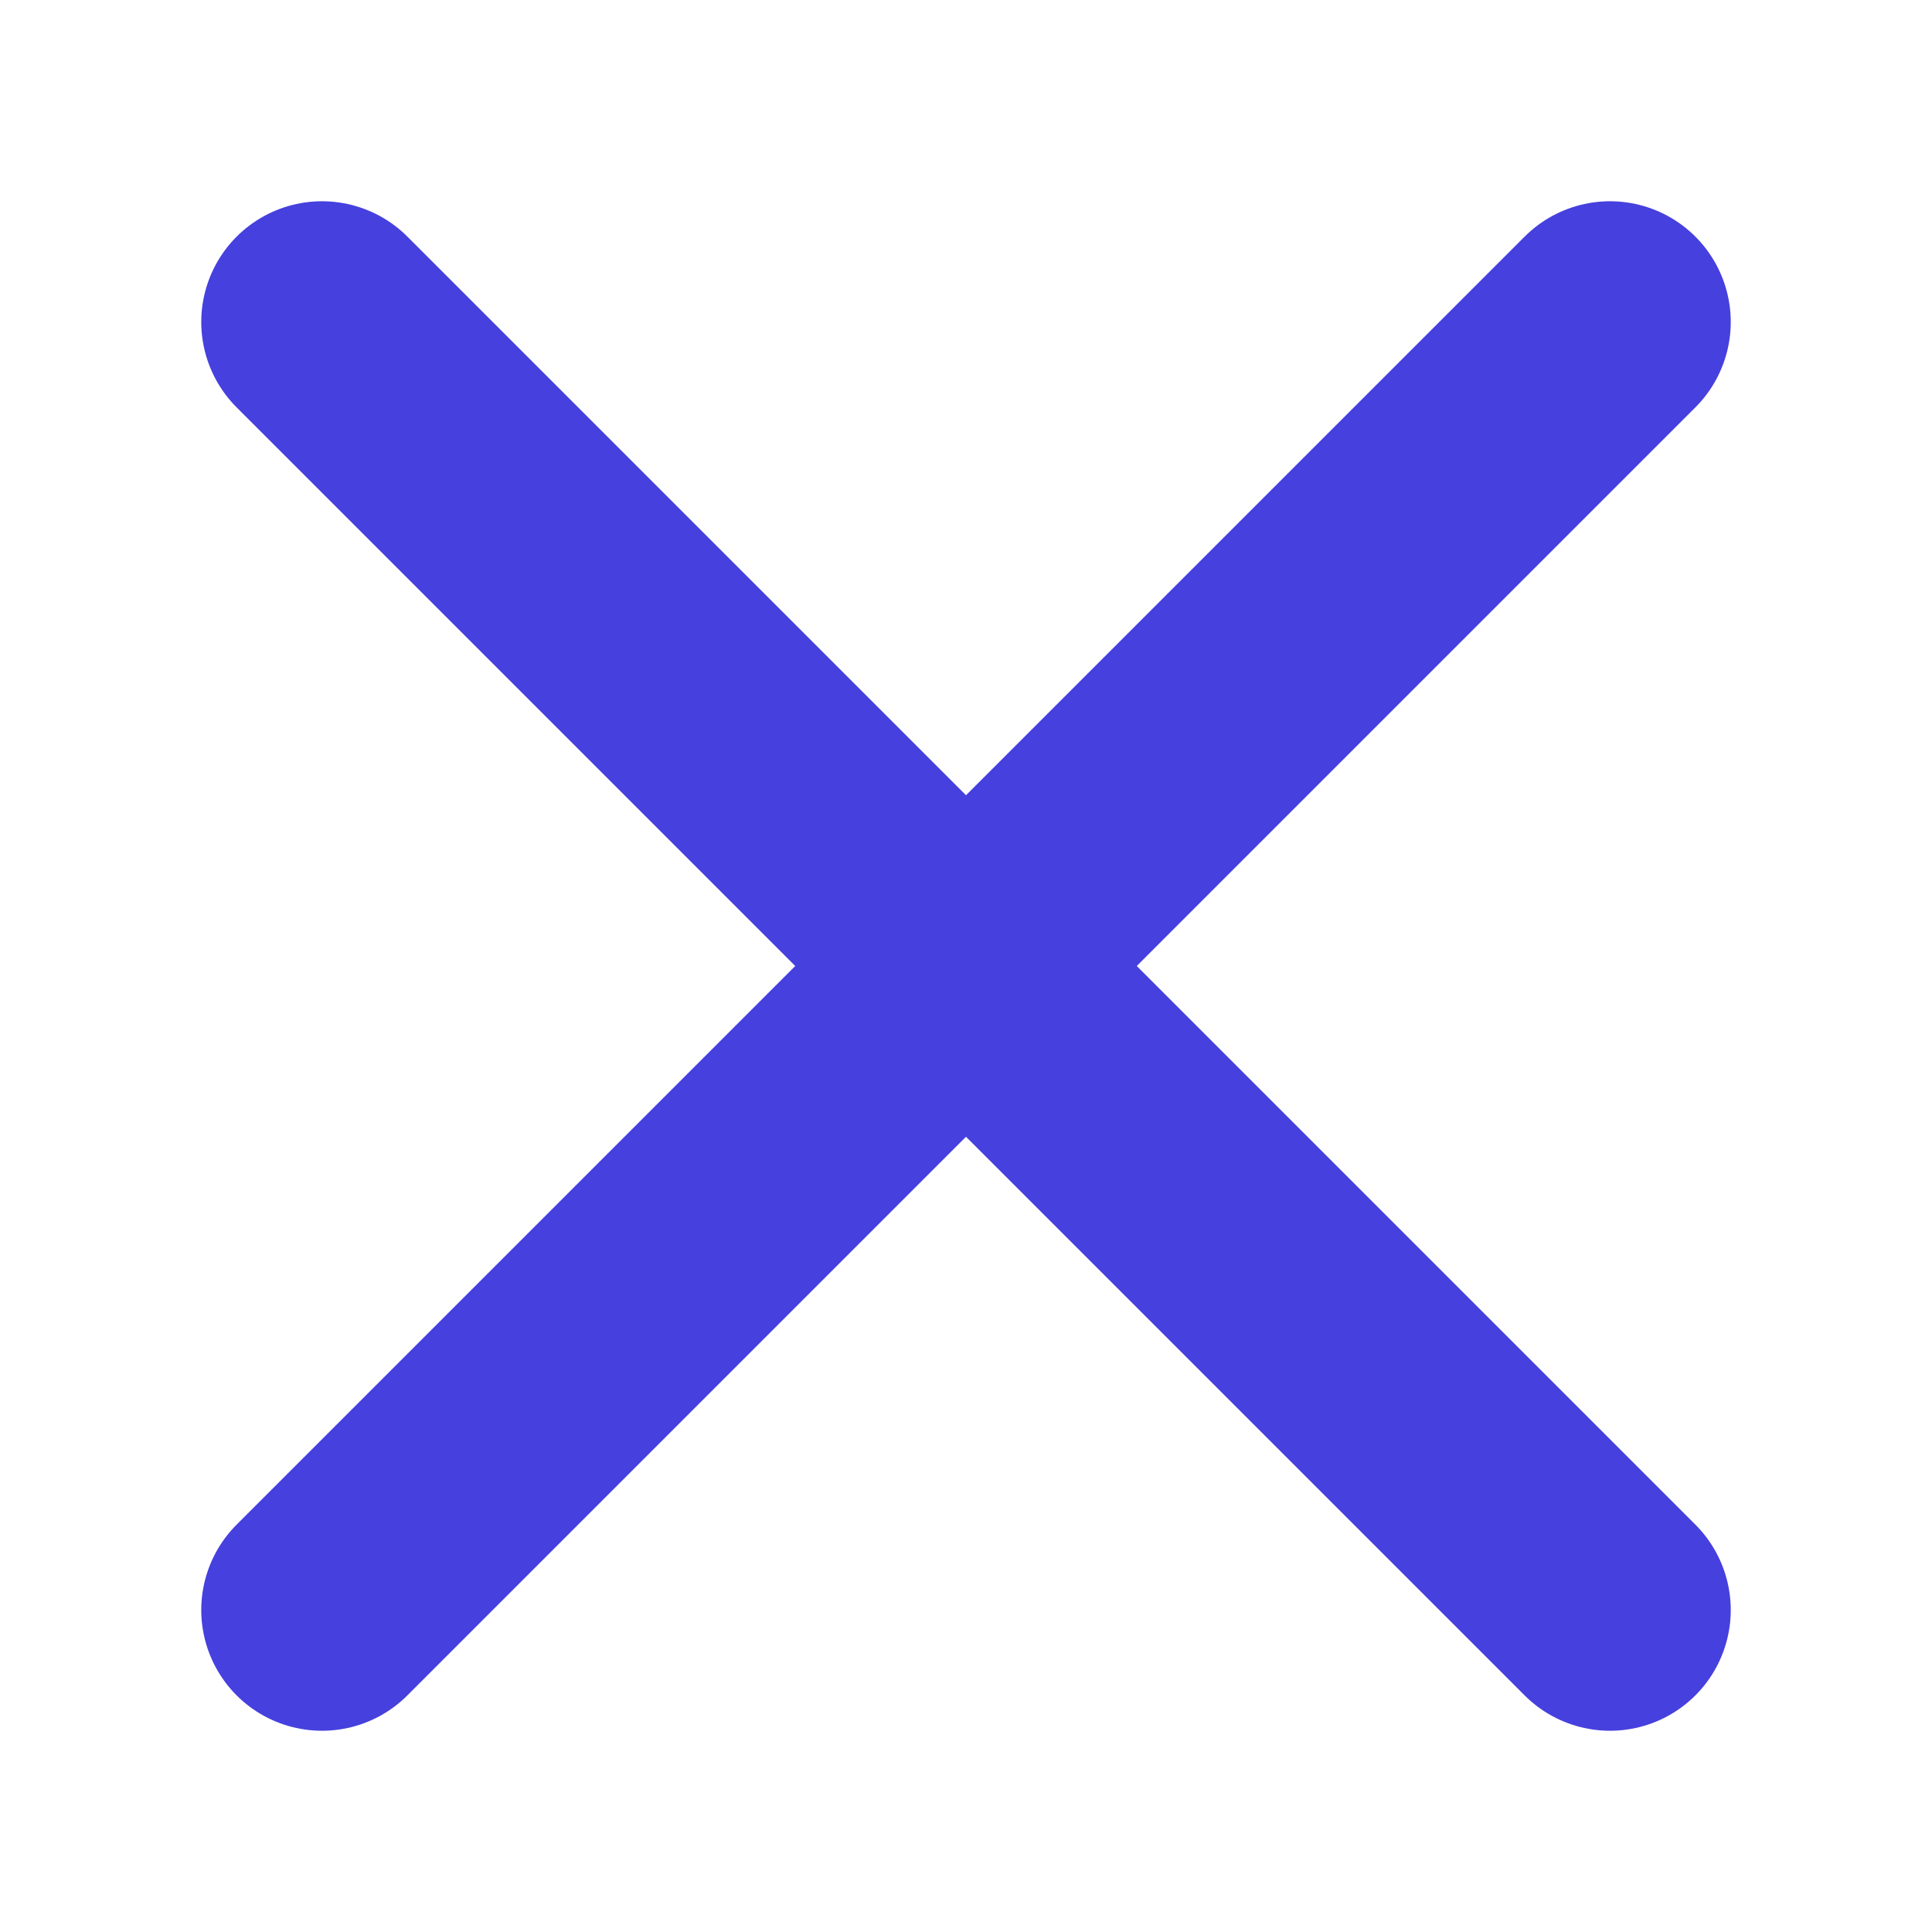
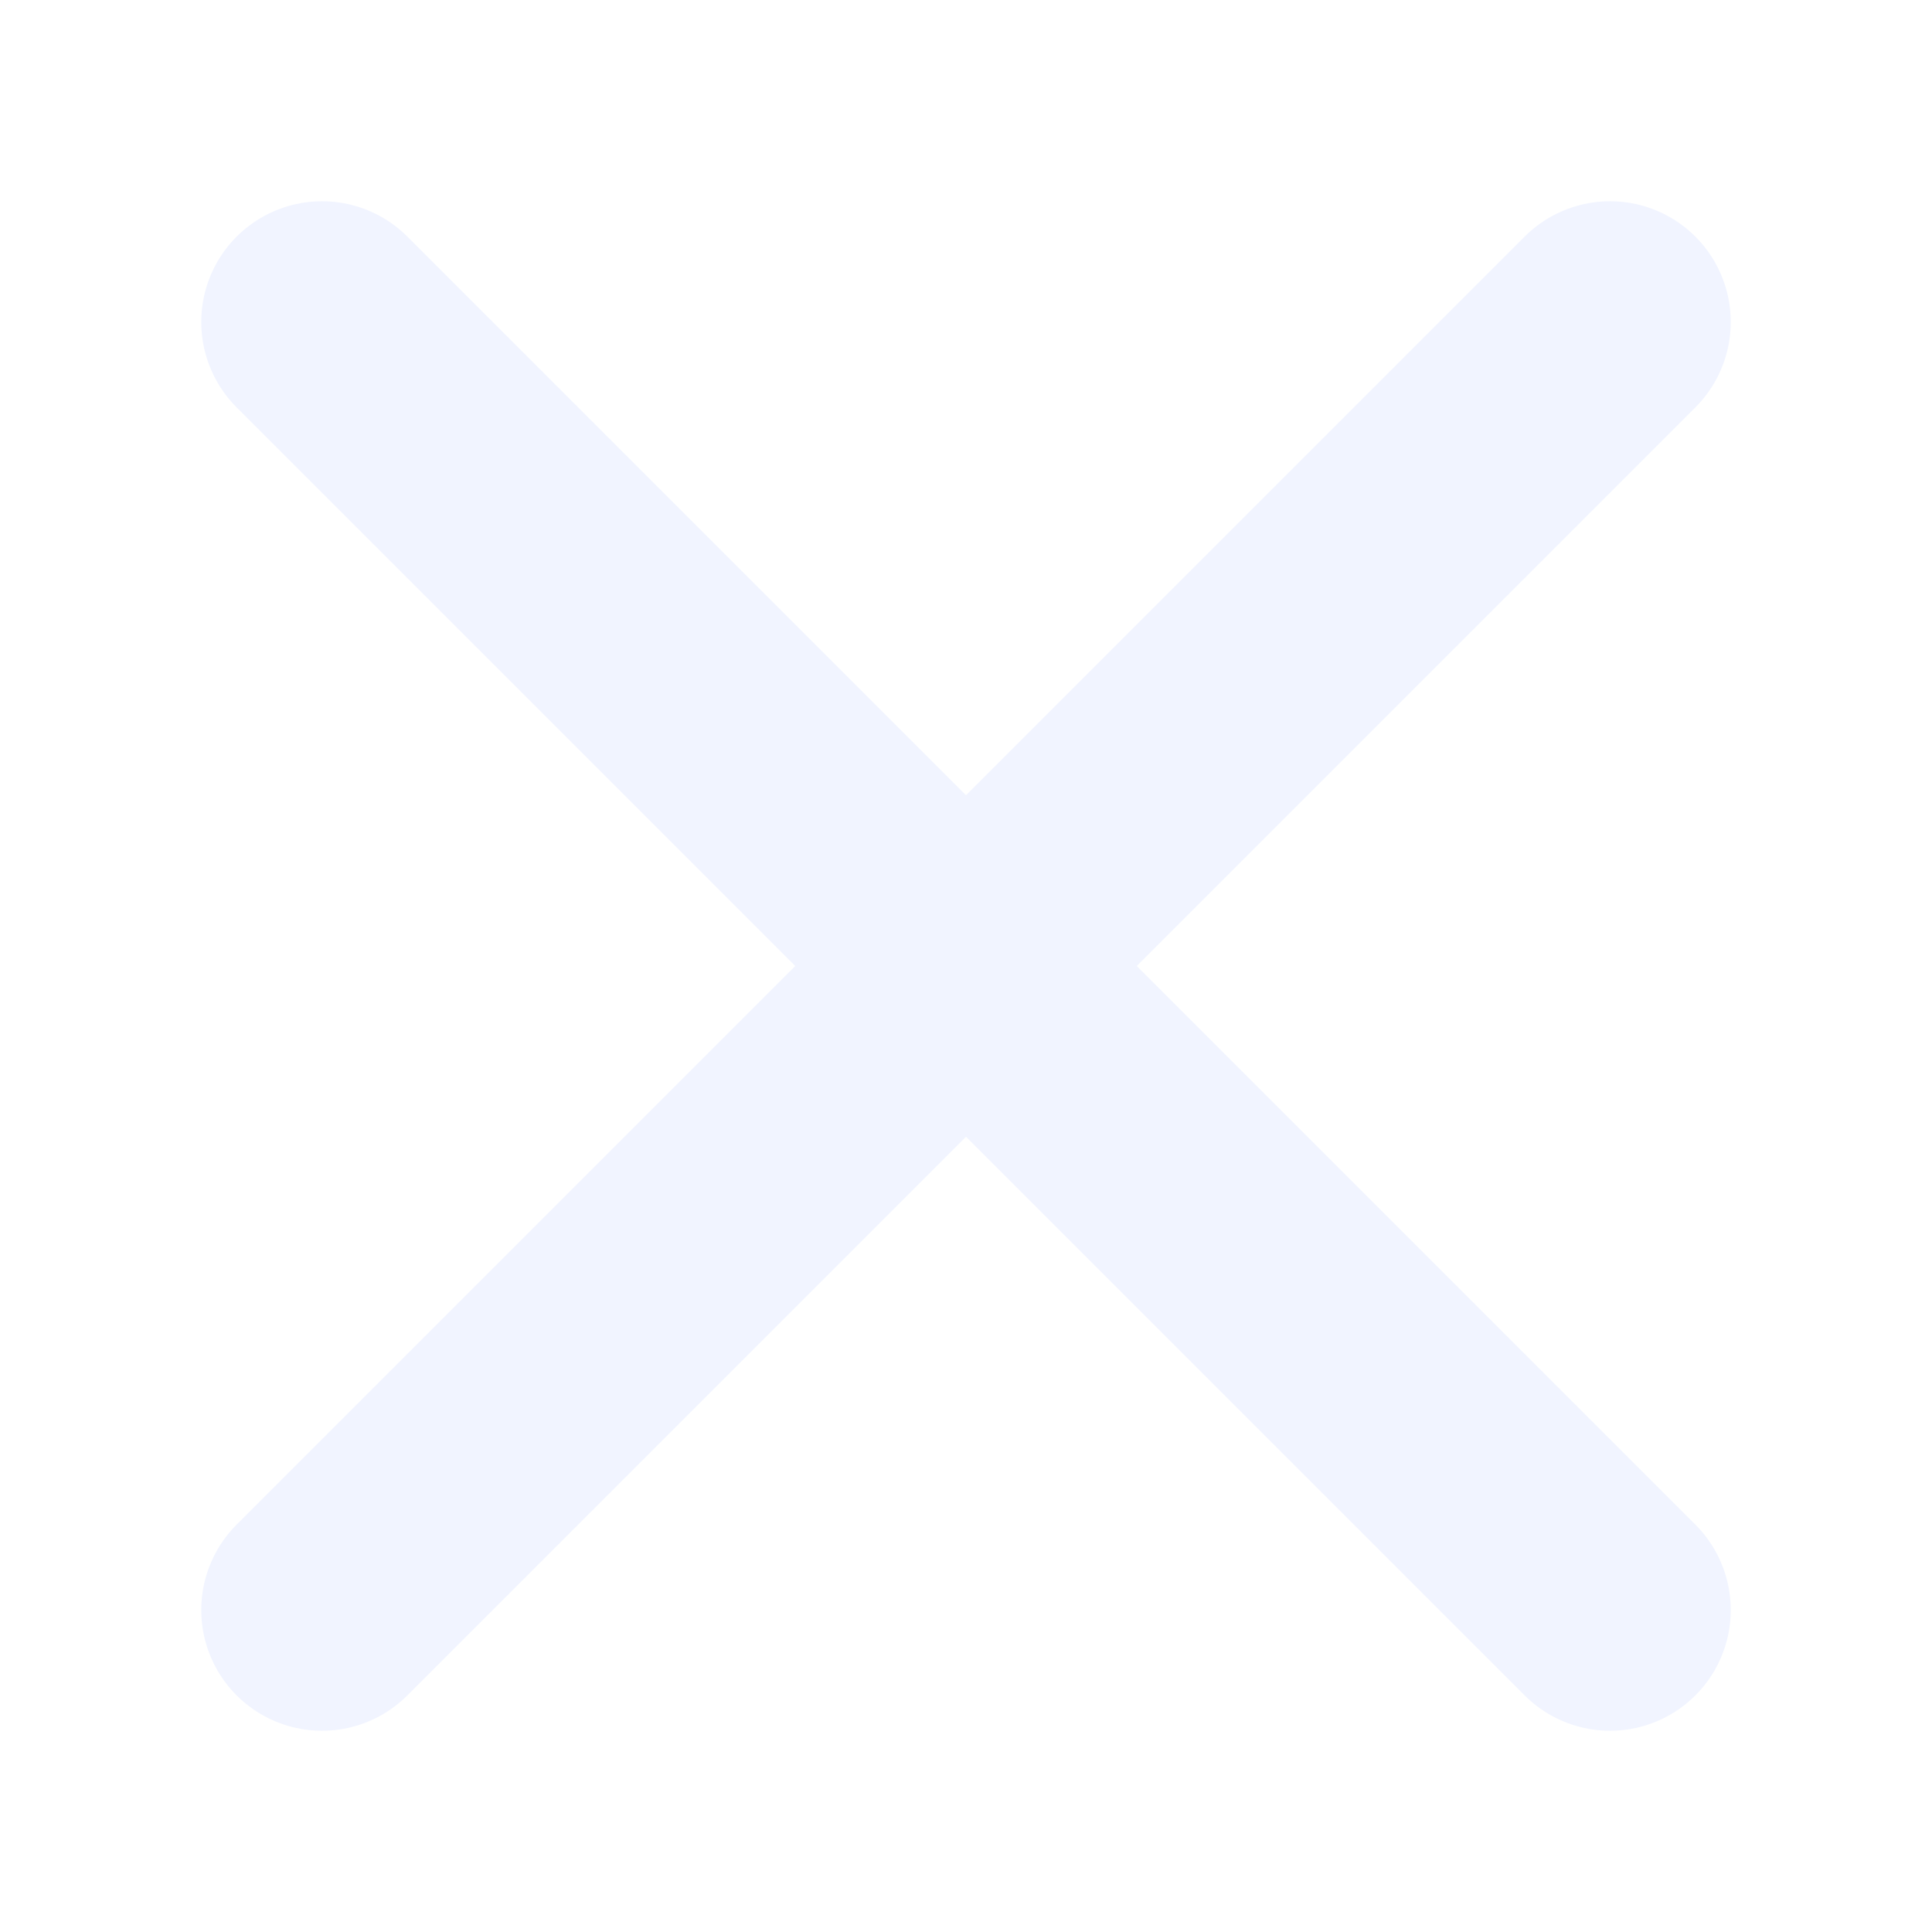
<svg xmlns="http://www.w3.org/2000/svg" aria-hidden="true" role="img" width="1.8em" height="1.8em" preserveAspectRatio="xMidYMid meet" viewBox="0 0 24 24">
-   <path fill="none" stroke="#4640DE" stroke-linecap="round" stroke-width="3" d="M20 20L4 4m16 0L4 20" />
+   <path fill="none" stroke="#F1F4FF" stroke-linecap="round" stroke-width="3" d="M20 20L4 4m16 0L4 20" />
</svg>
